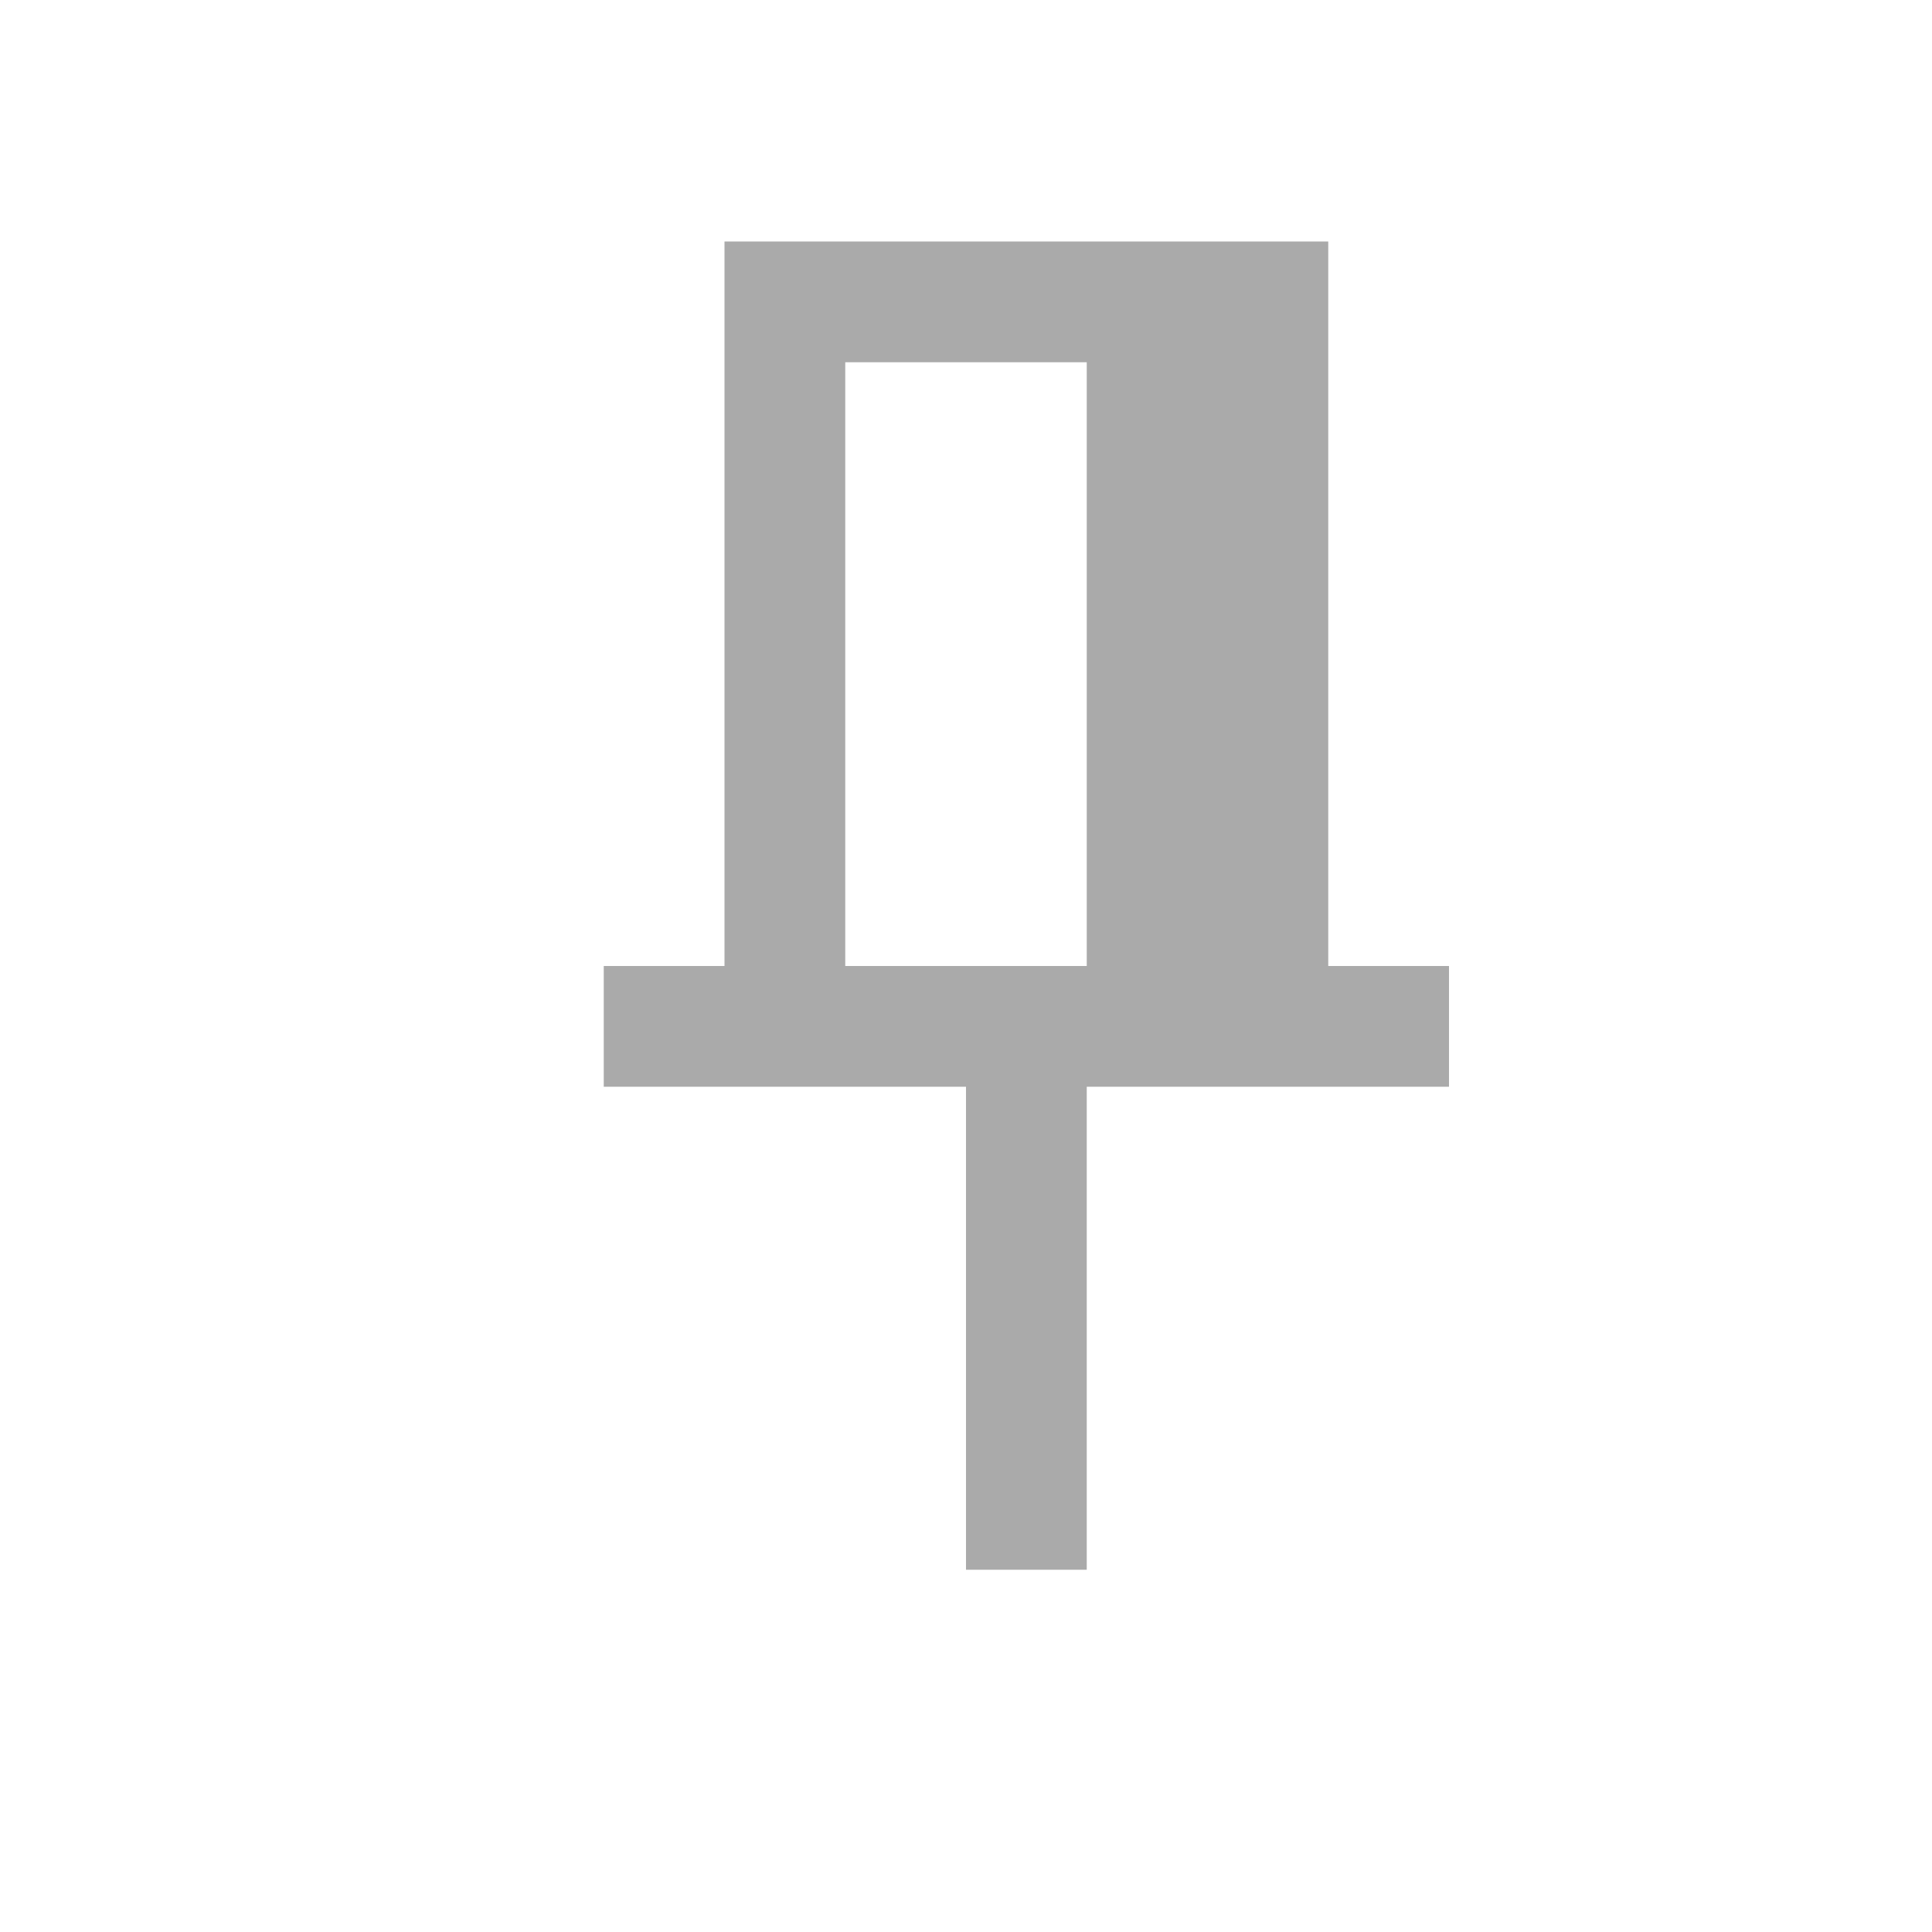
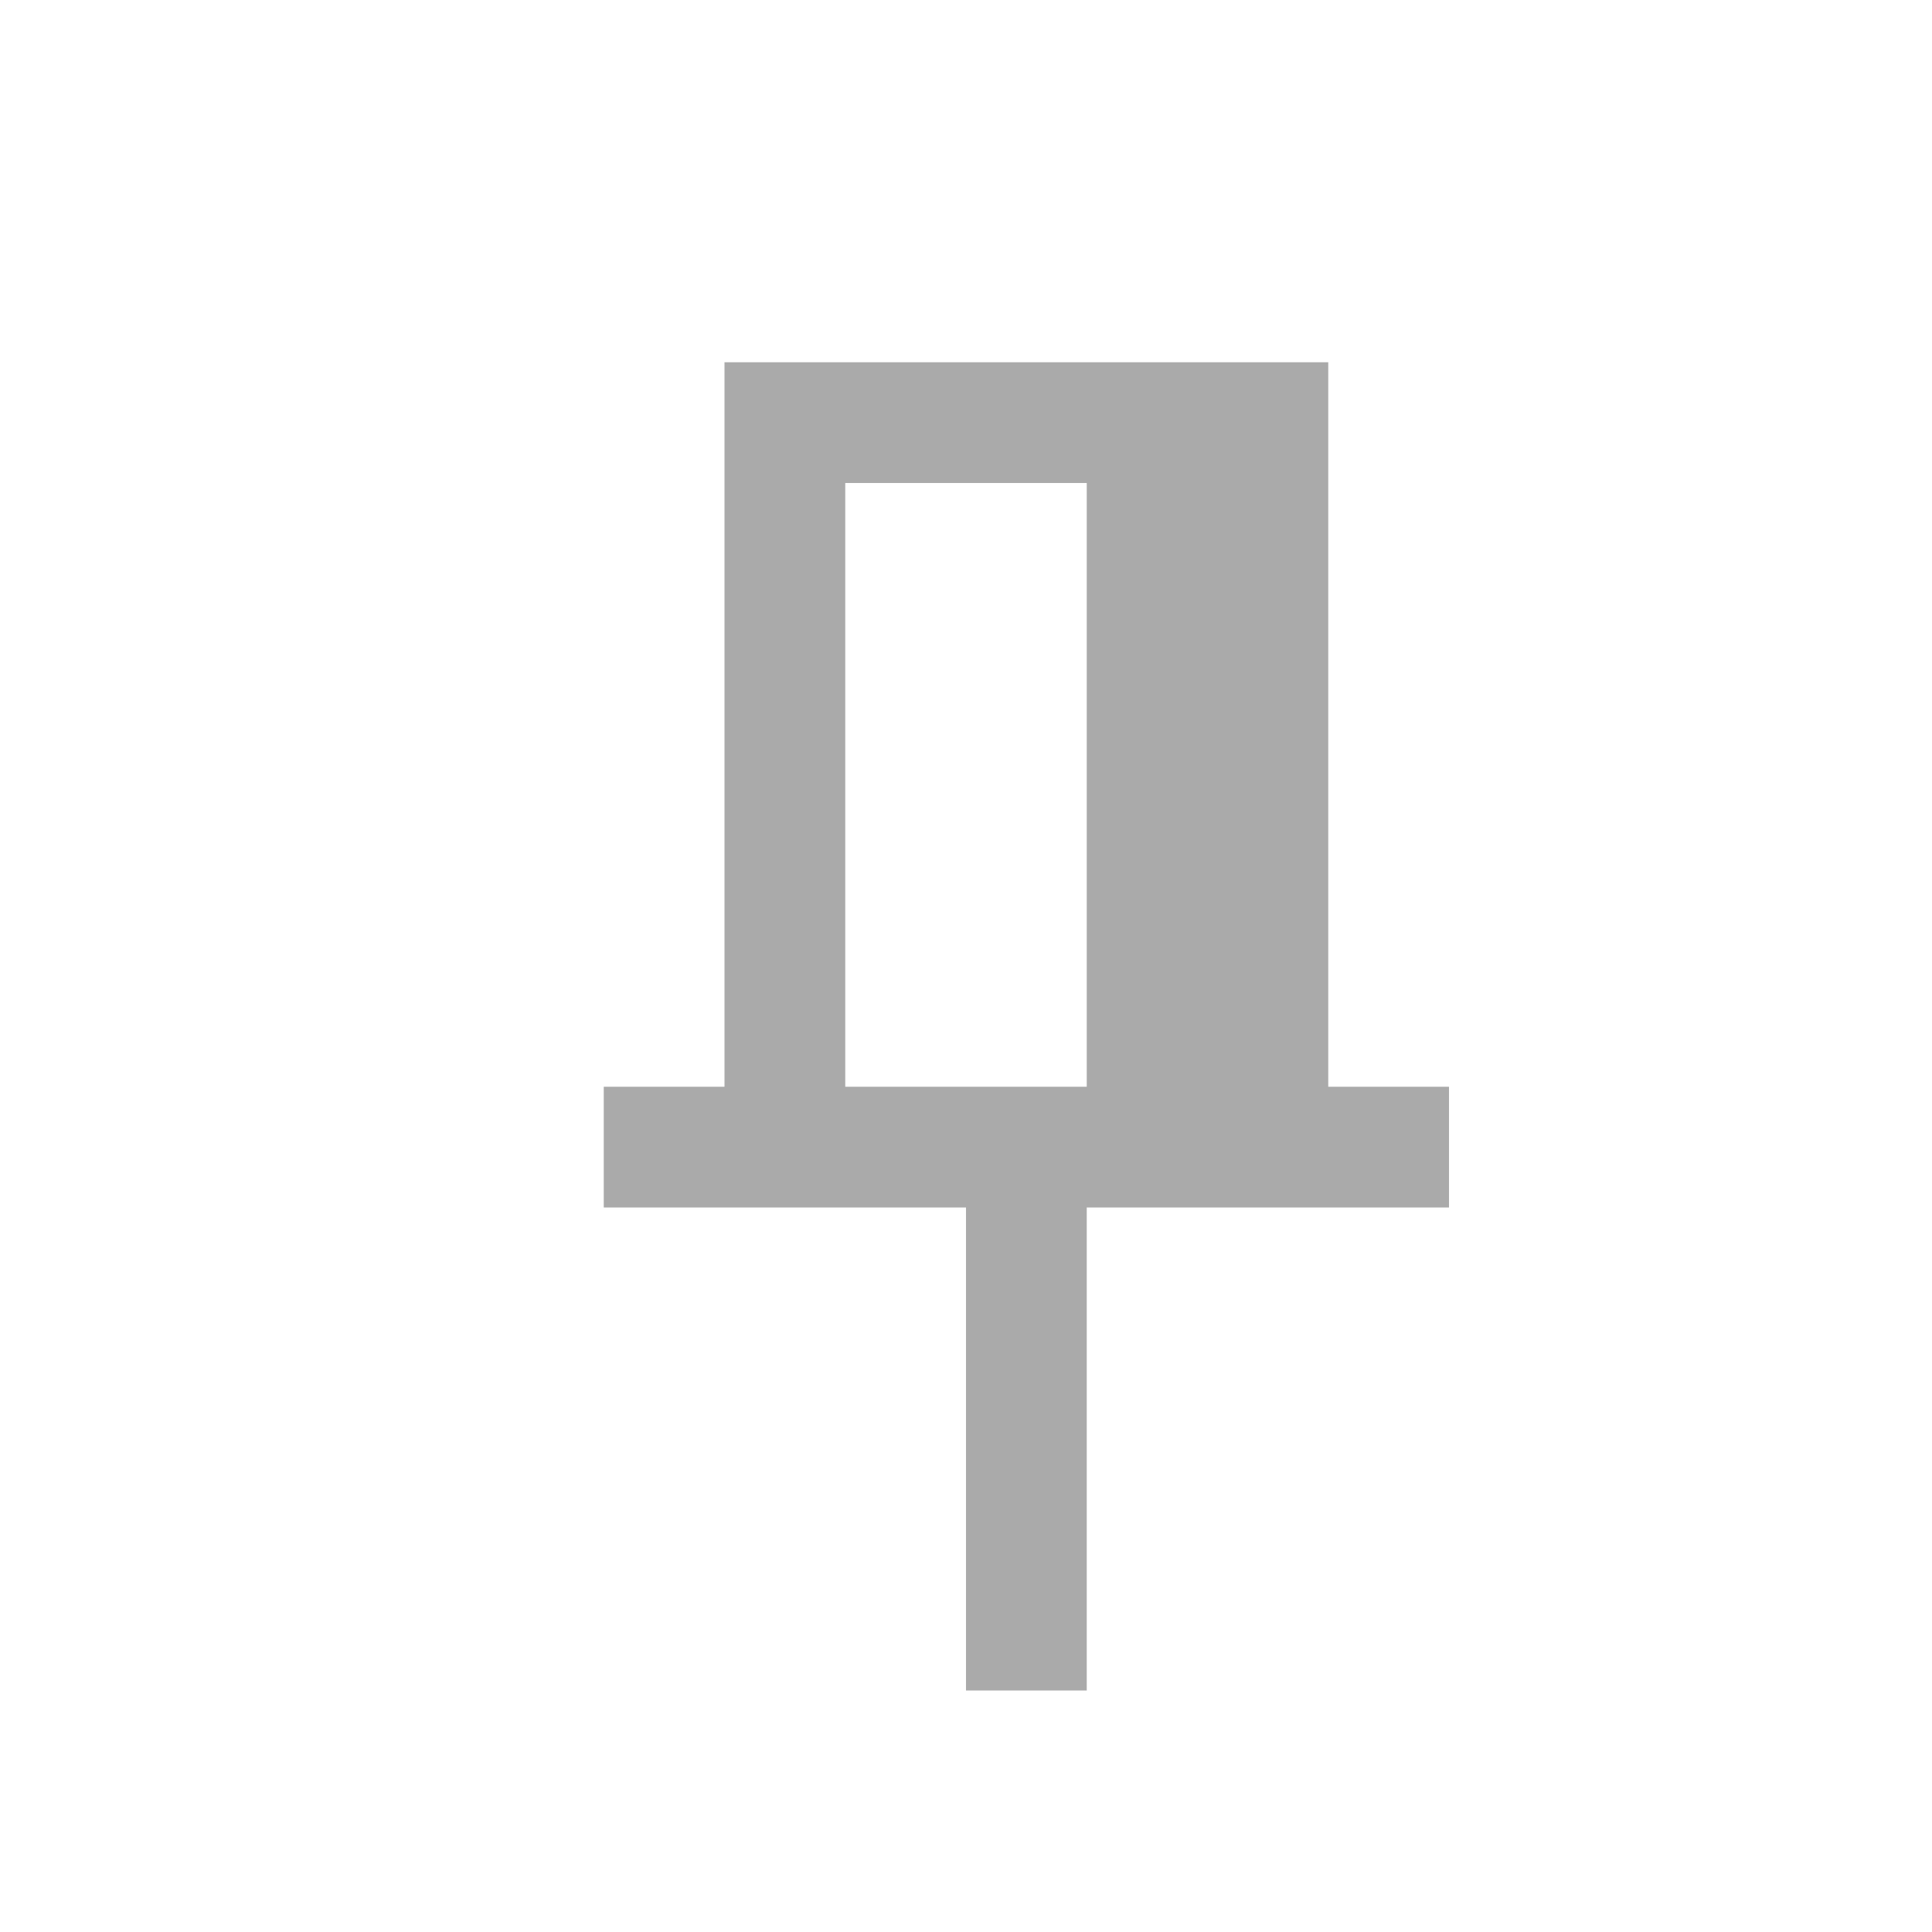
- <svg xmlns="http://www.w3.org/2000/svg" width="16" height="16" enable-background="new 0 0 122.879 122.867" version="1.1" viewBox="0 1 16 16" xml:space="preserve">
+ <svg xmlns="http://www.w3.org/2000/svg" width="16" height="16" enable-background="new 0 0 122.879 122.867" version="1.1" viewBox="0 0 16 16" xml:space="preserve">
  <path d="m6 3v6h-1v1h3v4h1v-4h3v-1h-1v-6h-4zm1 1h2v5h-2z" fill="#aaa" color="#000" style="-inkscape-stroke:none" />
</svg>
